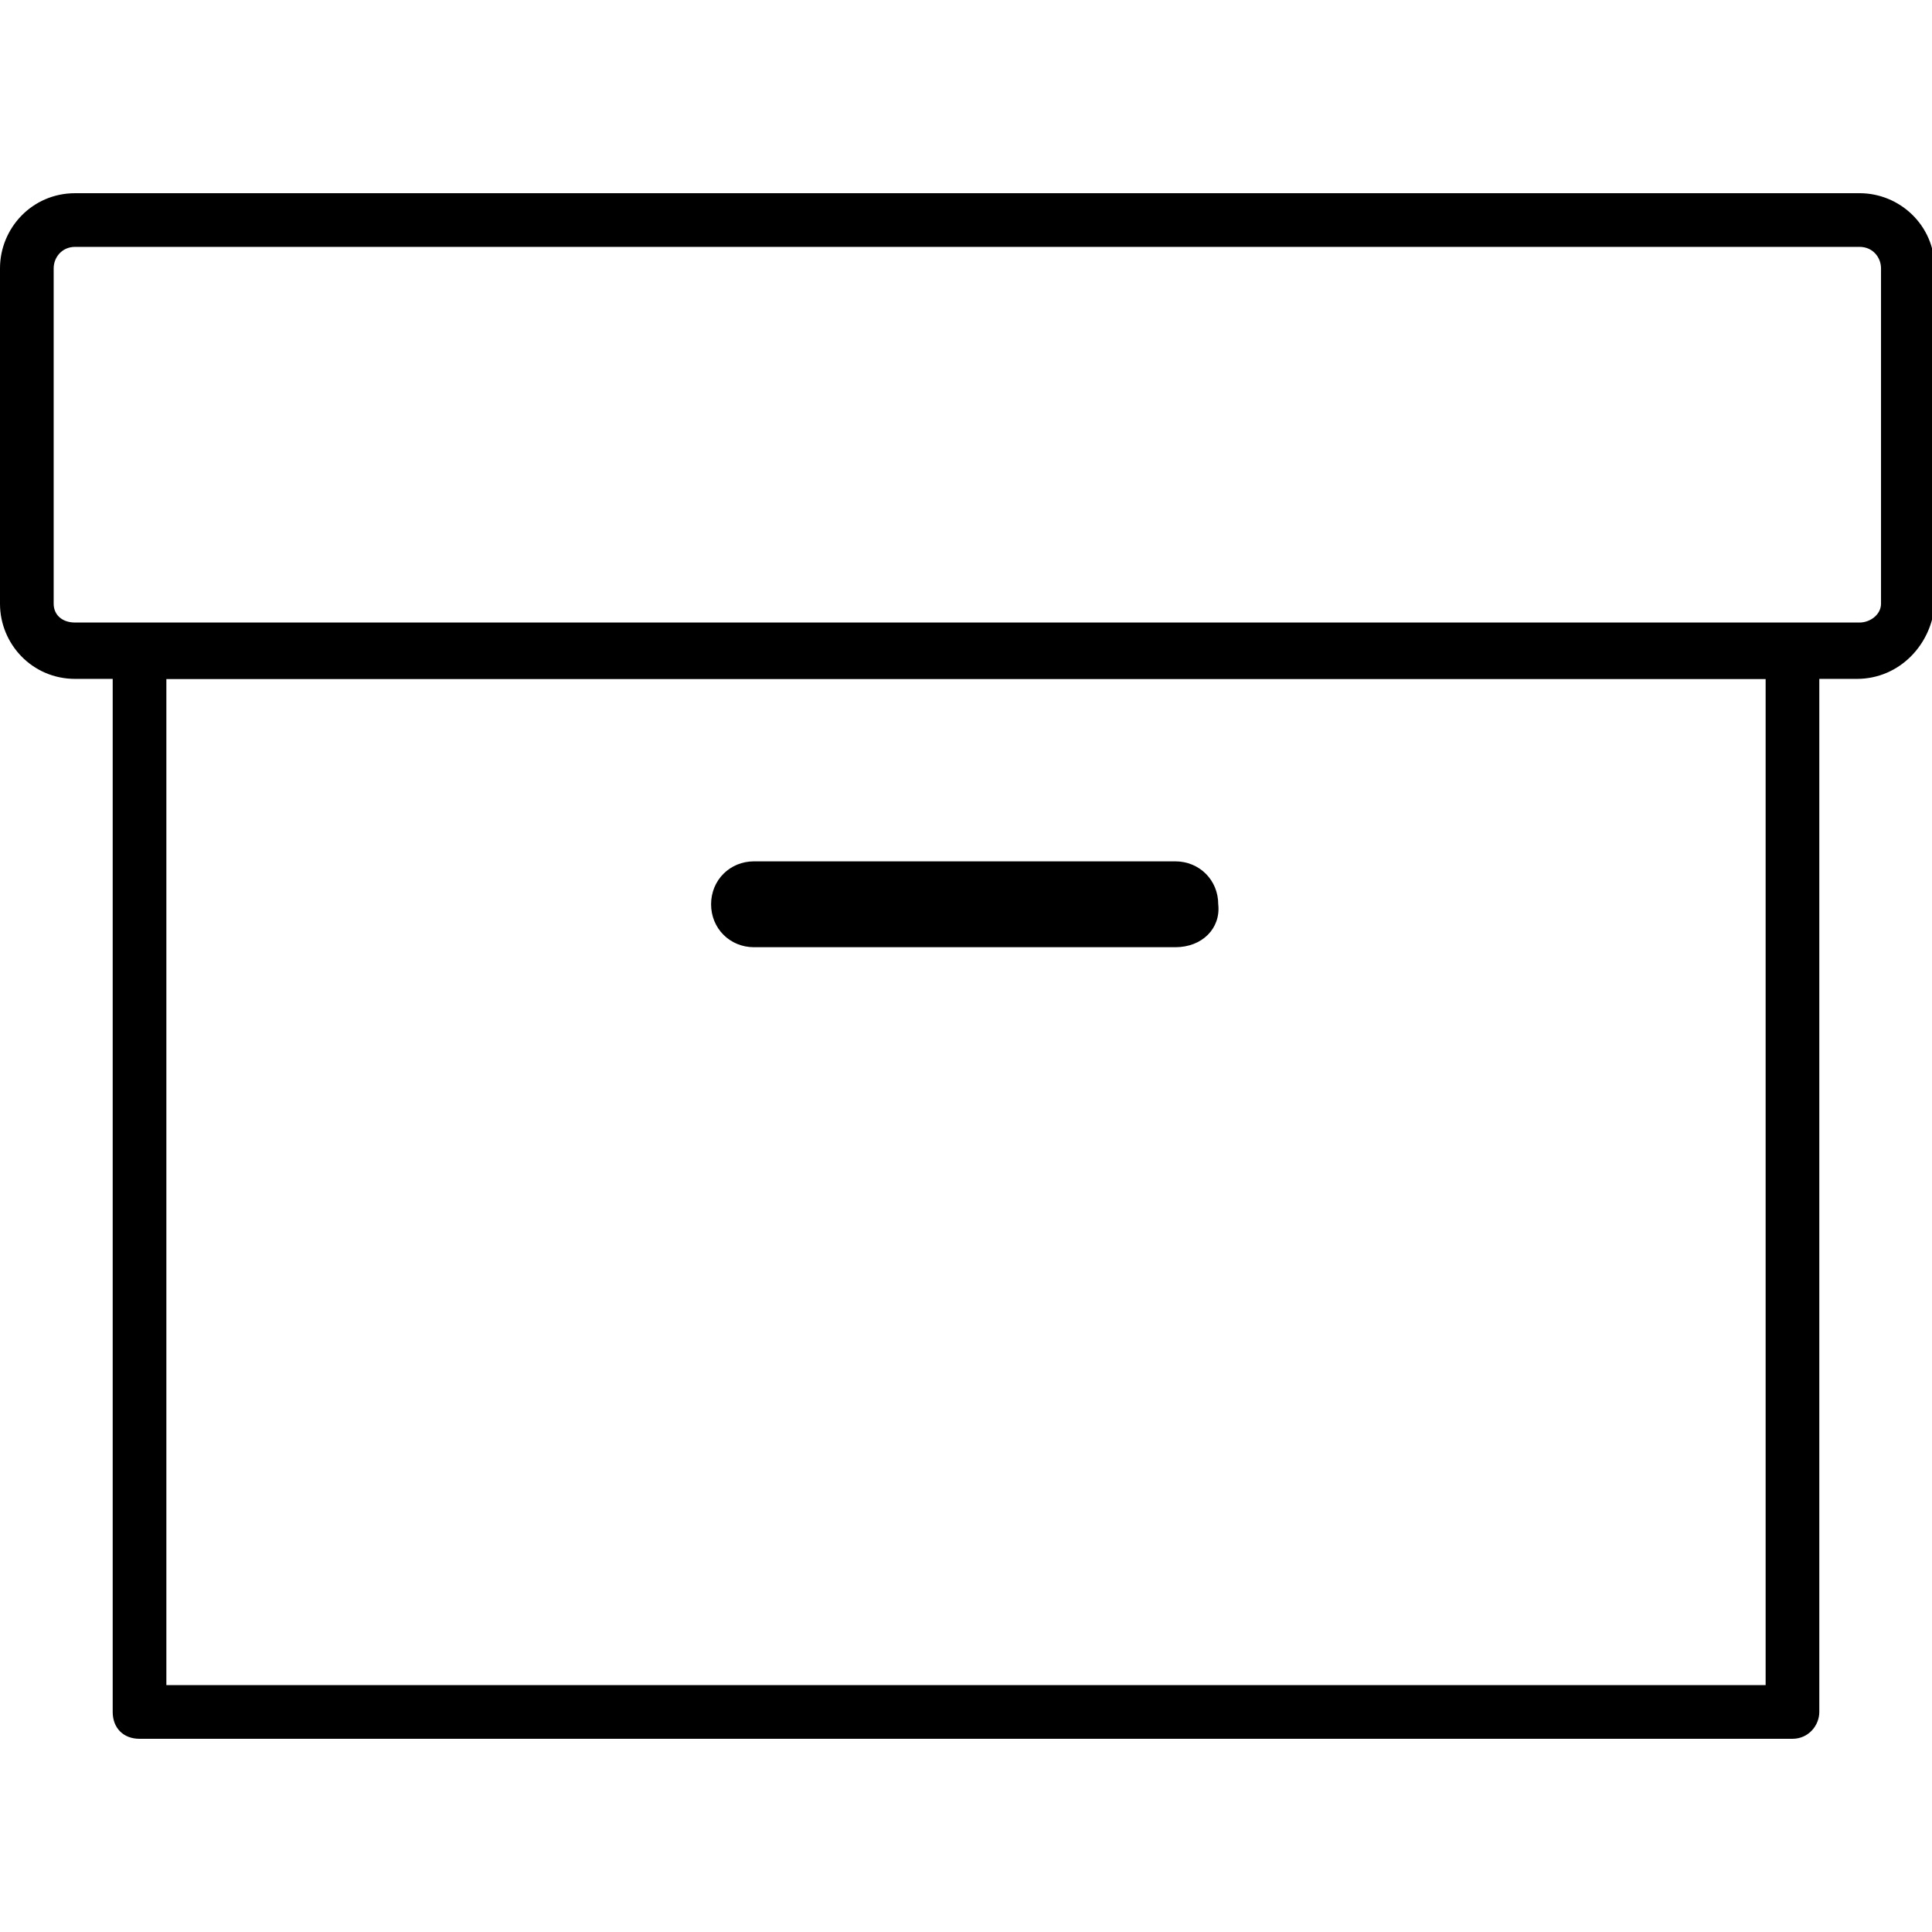
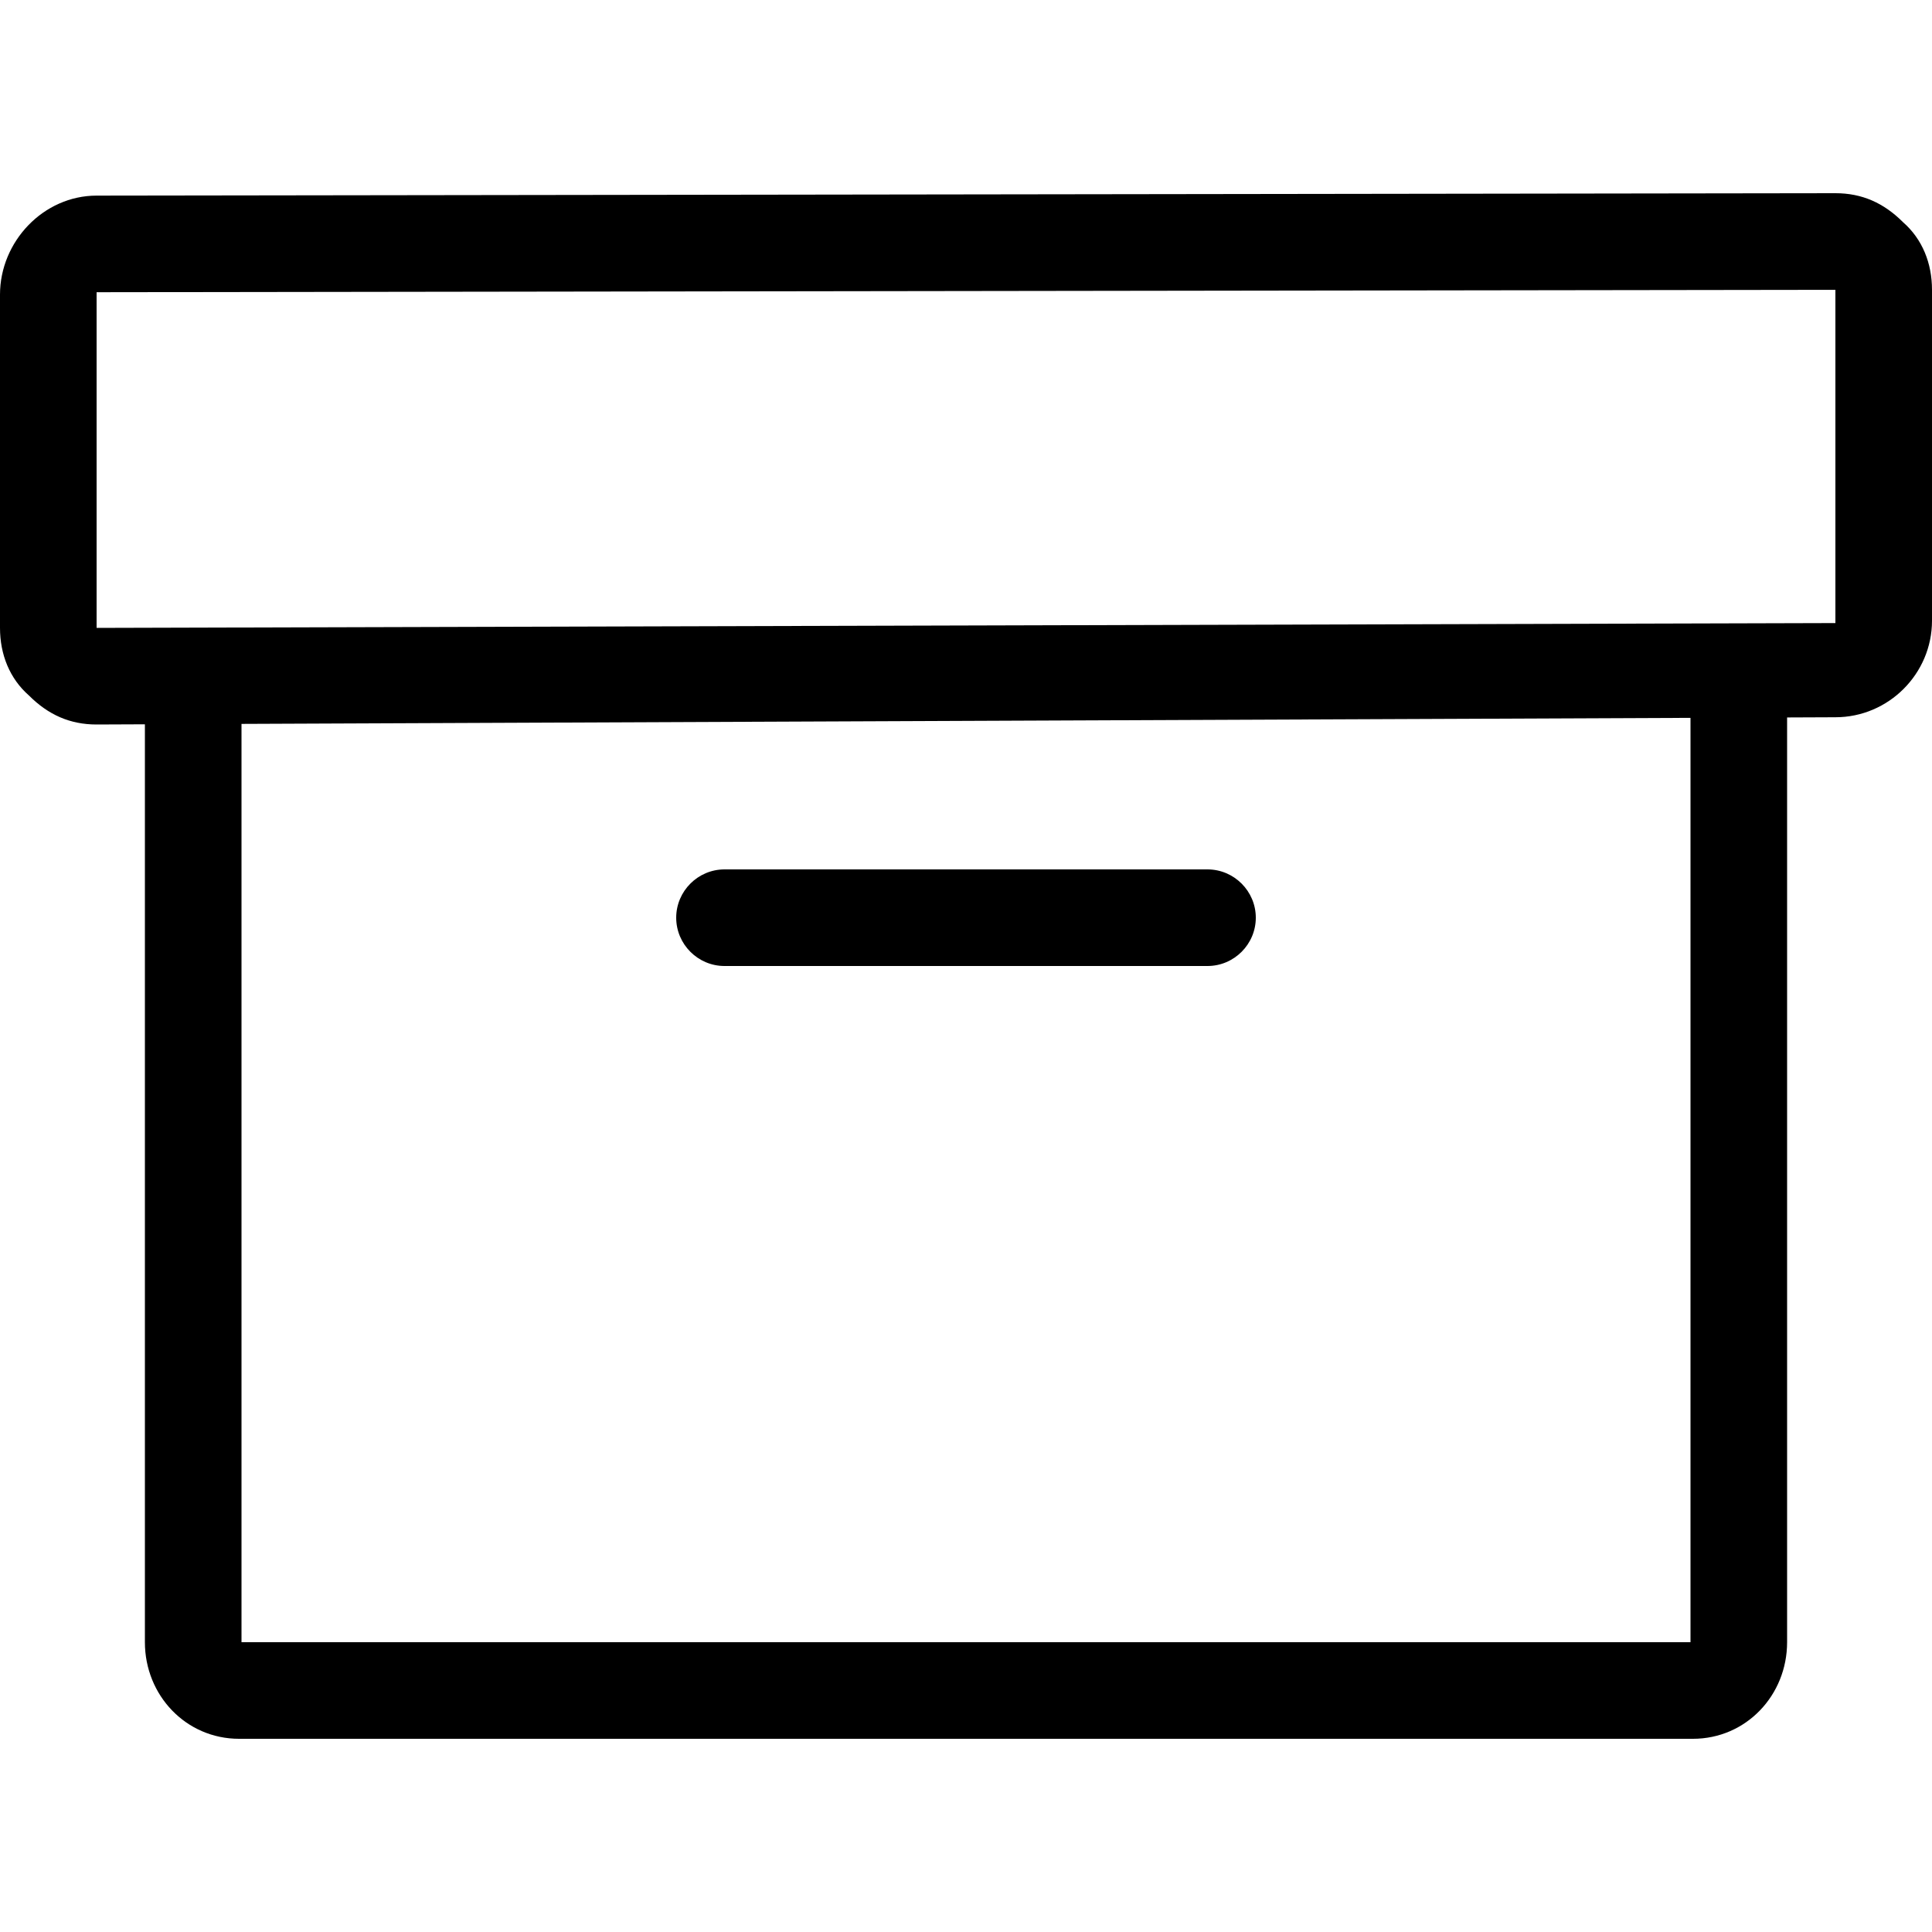
- <svg xmlns="http://www.w3.org/2000/svg" version="1.1" id="Layer_2" x="0px" y="0px" viewBox="0 0 72 72" style="enable-background:new 0 0 72 72;" xml:space="preserve">
-   <g>
-     <g>
-       <g>
-         <g>
-           <path d="M66.8,64.8H5.2c-0.6,0-1-0.4-1-1V24.3c0-0.6,0.4-1,1-1h61.6c0.6,0,1,0.4,1,1v39.5C67.8,64.3,67.4,64.8,66.8,64.8z       M6.2,62.8h59.6V25.3H6.2V62.8z" />
-         </g>
-       </g>
-       <g>
-         <g>
-           <path d="M69.2,25.3H2.8C1.2,25.3,0,24,0,22.5V10c0-1.5,1.2-2.8,2.8-2.8h66.5c1.5,0,2.8,1.2,2.8,2.8v12.5      C72,24,70.8,25.3,69.2,25.3z M2.8,9.2C2.3,9.2,2,9.6,2,10v12.5c0,0.4,0.3,0.7,0.8,0.7h66.5c0.4,0,0.8-0.3,0.8-0.7V10      c0-0.4-0.3-0.8-0.8-0.8H2.8z" />
-         </g>
-       </g>
-     </g>
-     <path d="M43.8,35.3H28.1c-0.9,0-1.6-0.7-1.6-1.6c0-0.9,0.7-1.6,1.6-1.6h15.7c0.9,0,1.6,0.7,1.6,1.6C45.5,34.6,44.8,35.3,43.8,35.3z   " />
-   </g>
+ <svg xmlns="http://www.w3.org/2000/svg" viewBox="0 0 80 80">
+   <path d="M70.1 72H9.9C7.7 72 6 70.2 6 68V28c0-1.1.9-2 2-2s2 .9 2 2v40h60V28c0-1.1.9-2 2-2s2 .9 2 2v40c0 2.2-1.7 4-3.9 4zM50 40H30c-1.1 0-2-.9-2-2s.9-2 2-2h20c1.1 0 2 .9 2 2s-.9 2-2 2zM4 30c-1.1 0-2-.4-2.8-1.2C.4 28.1 0 27.1 0 26V12.2C0 10 1.8 8.1 4 8.1L76 8c1.1 0 2 .4 2.8 1.2.8.7 1.2 1.7 1.2 2.8v13.7c0 2.2-1.8 4-4 4L4 30zm72-18l-72 .1V26l72-.2V12z" />
</svg>
